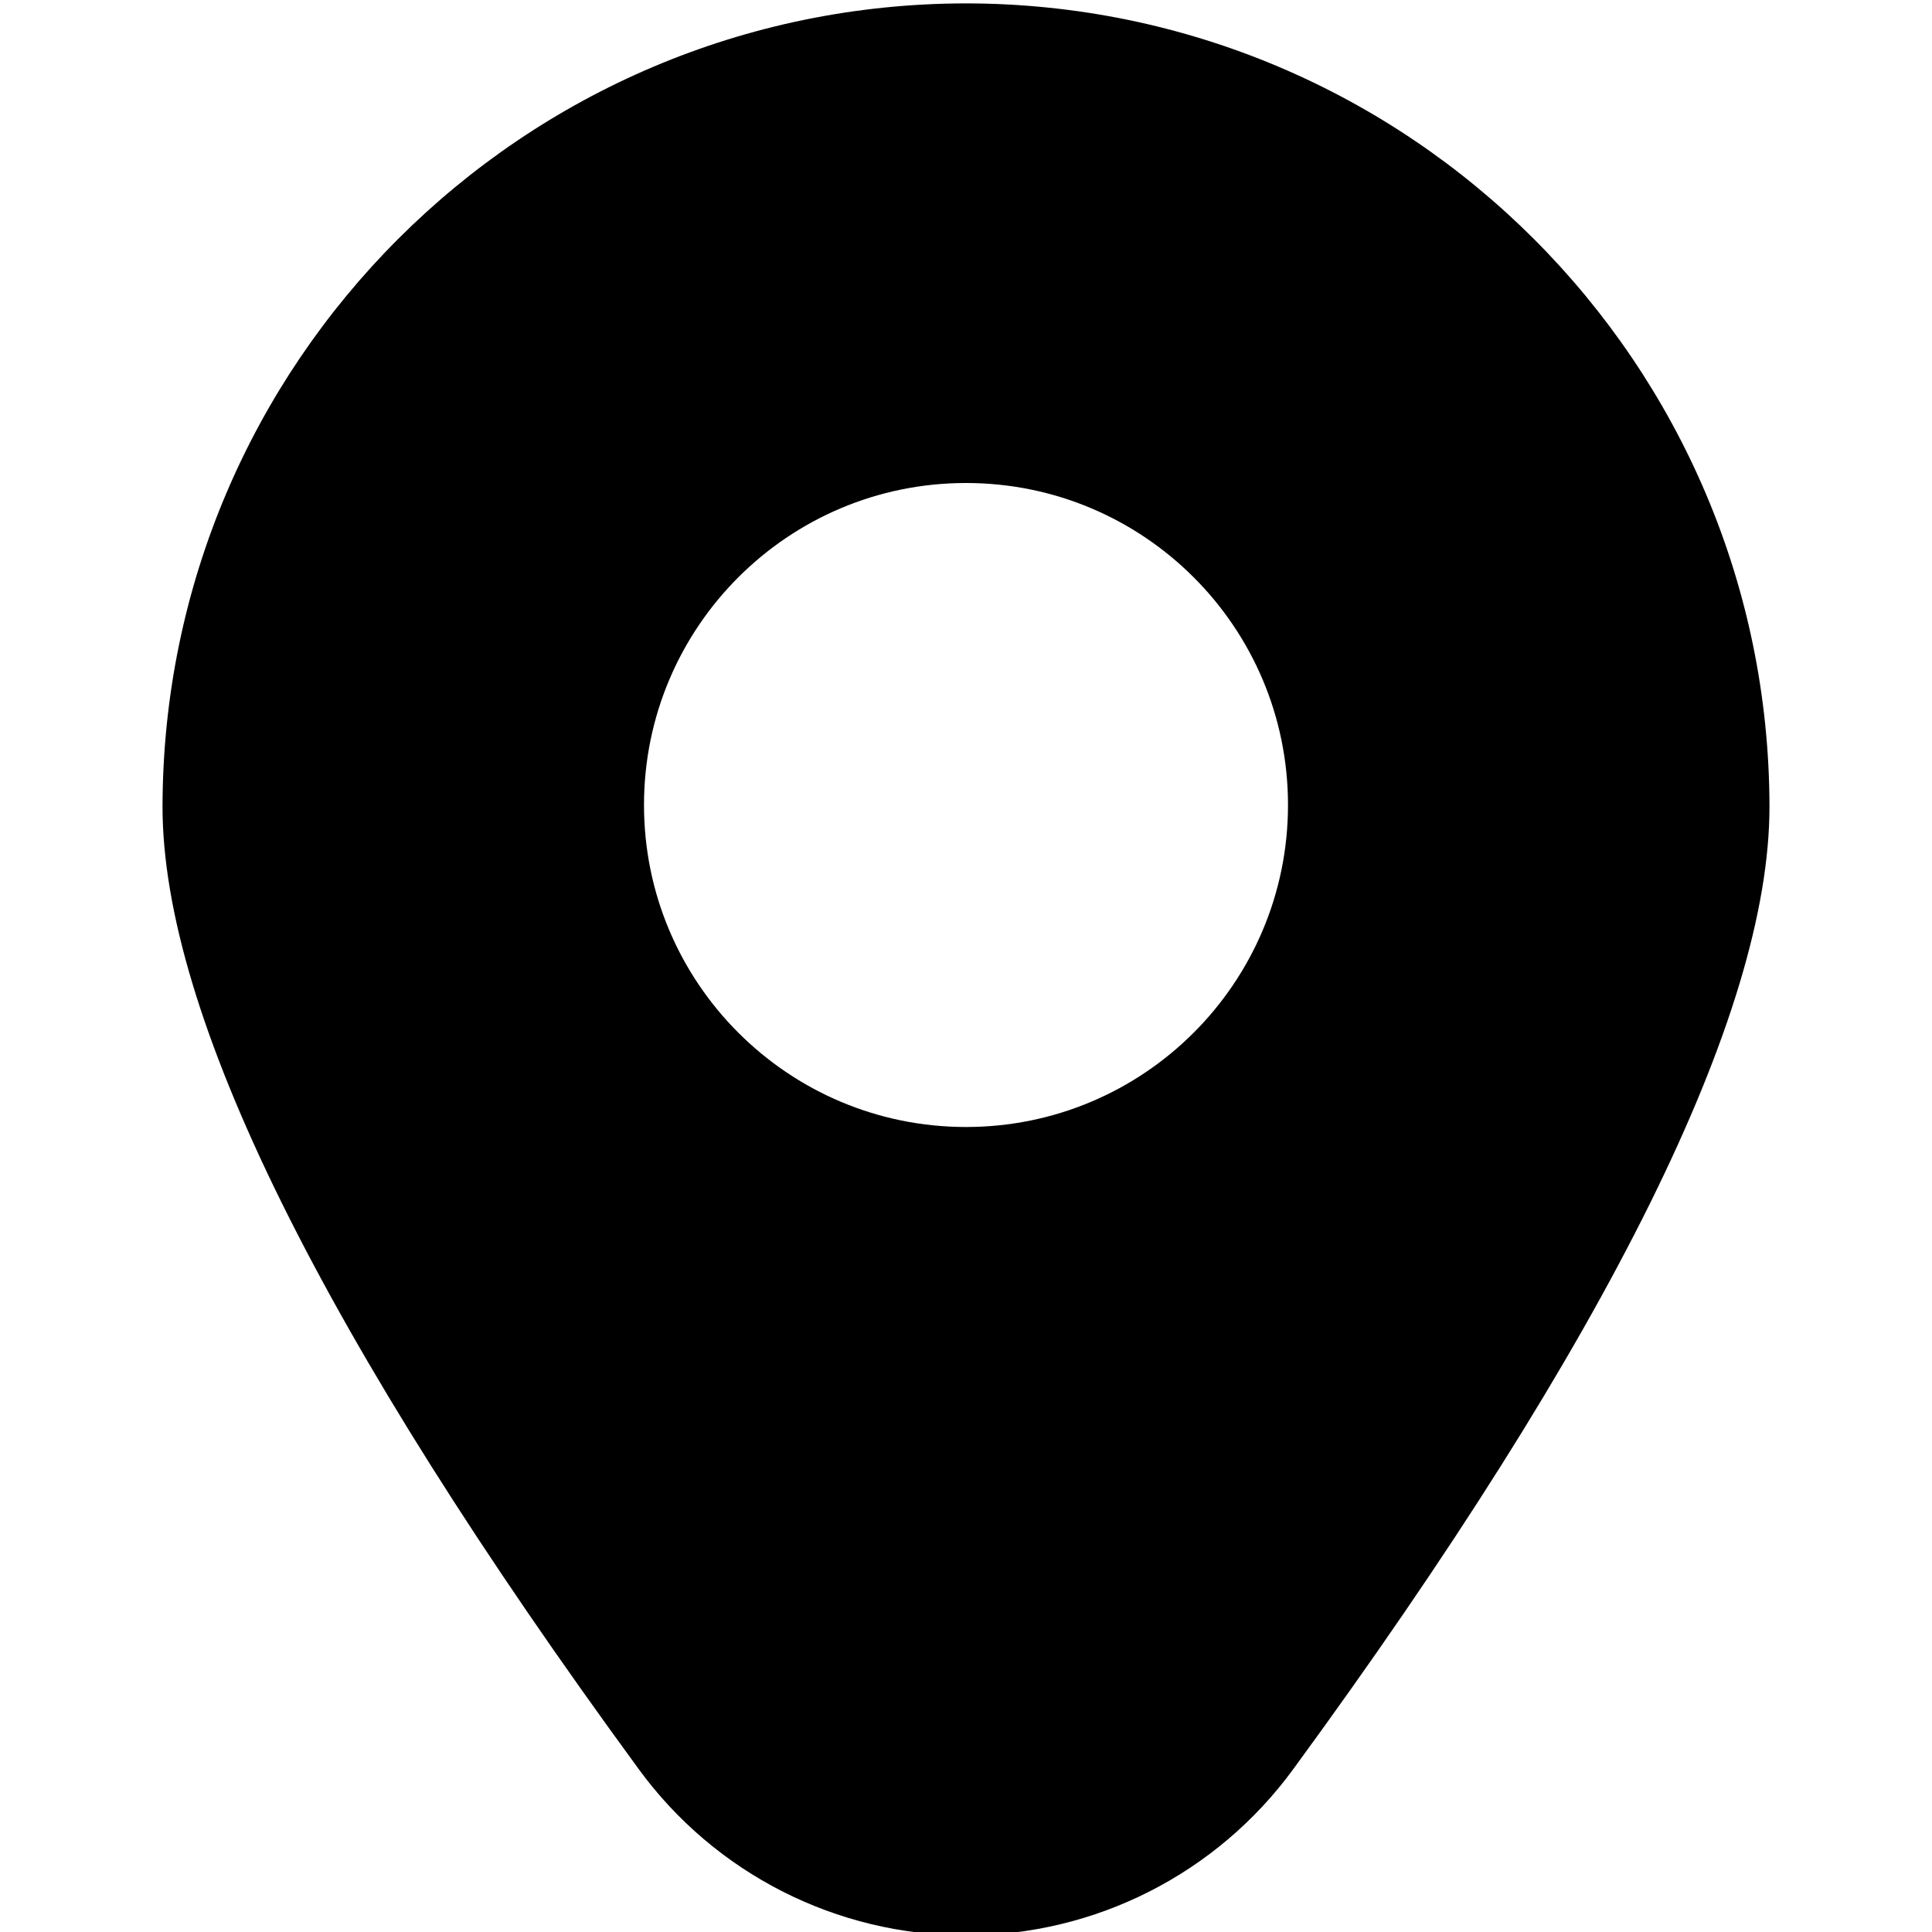
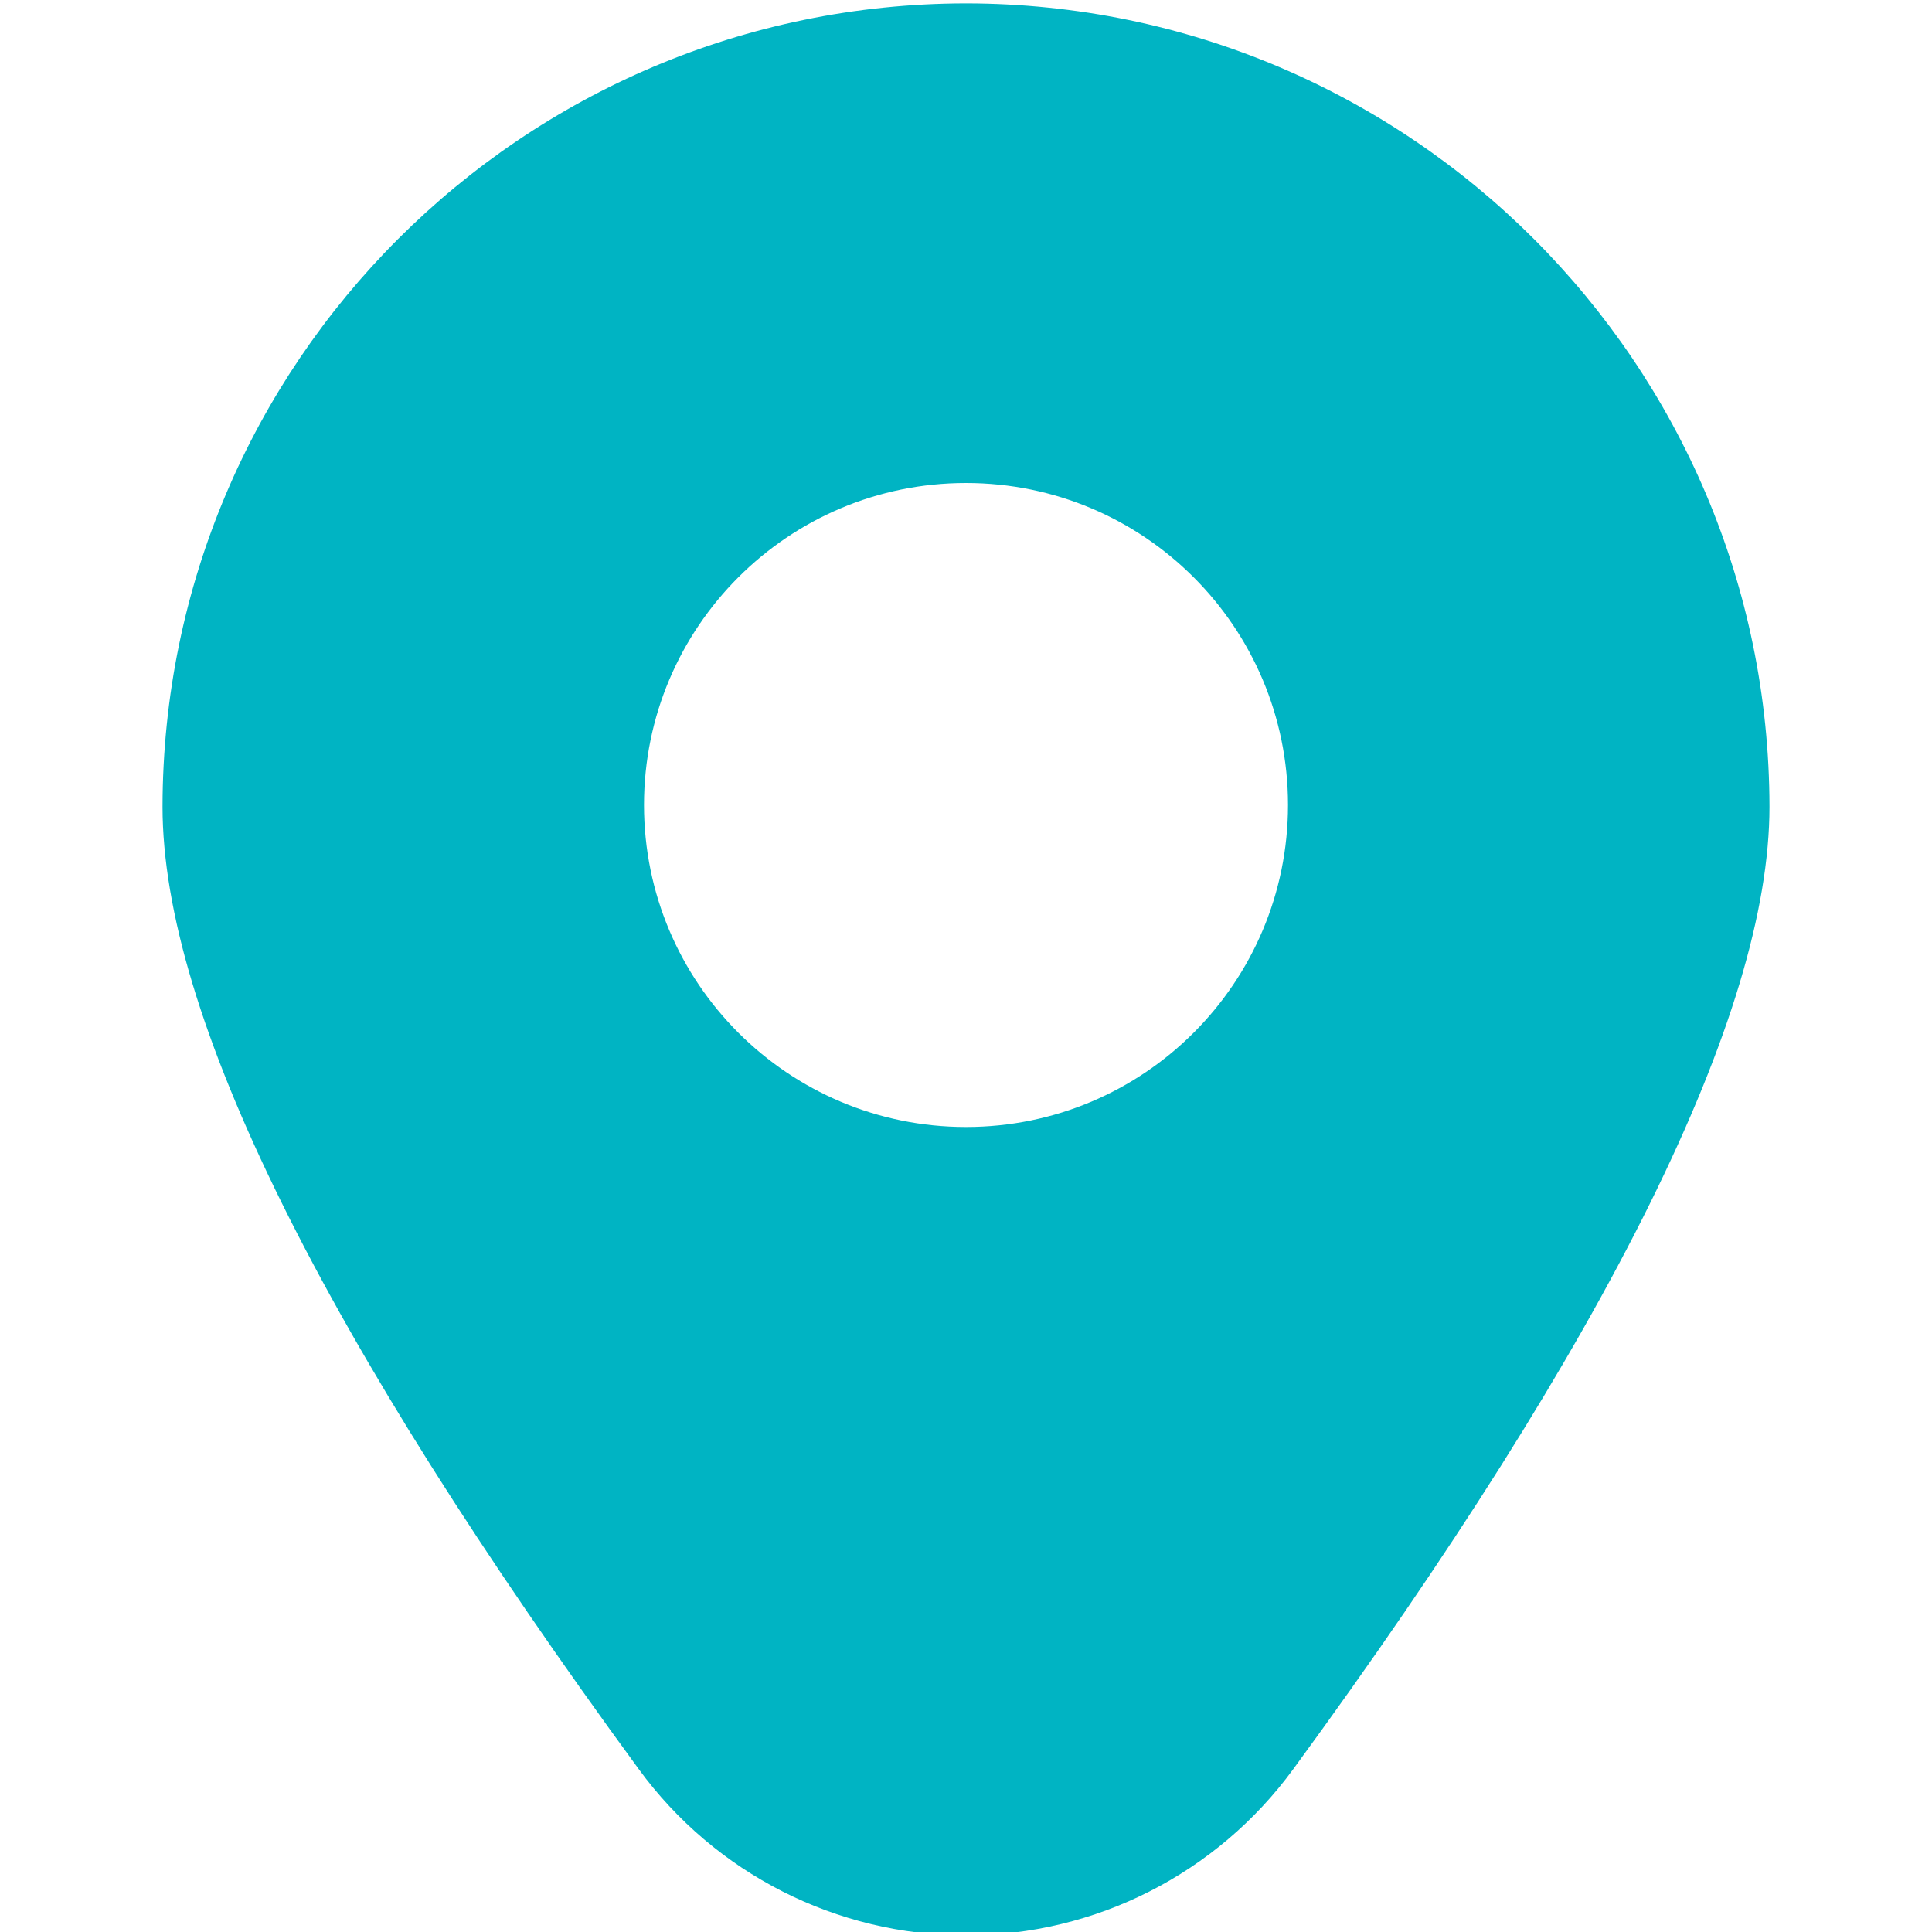
- <svg xmlns="http://www.w3.org/2000/svg" id="Filled" viewBox="0 0 24 24" width="512" height="512">
+ <svg xmlns="http://www.w3.org/2000/svg" id="Filled" viewBox="0 0 24 24" width="512" height="512" fill="#00b4c3">
  <path d="M12,.042a9.992,9.992,0,0,0-9.981,9.98c0,2.57,1.99,6.592,5.915,11.954a5.034,5.034,0,0,0,8.132,0c3.925-5.362,5.915-9.384,5.915-11.954A9.992,9.992,0,0,0,12,.042ZM12,14a4,4,0,1,1,4-4A4,4,0,0,1,12,14Z" />
</svg>
